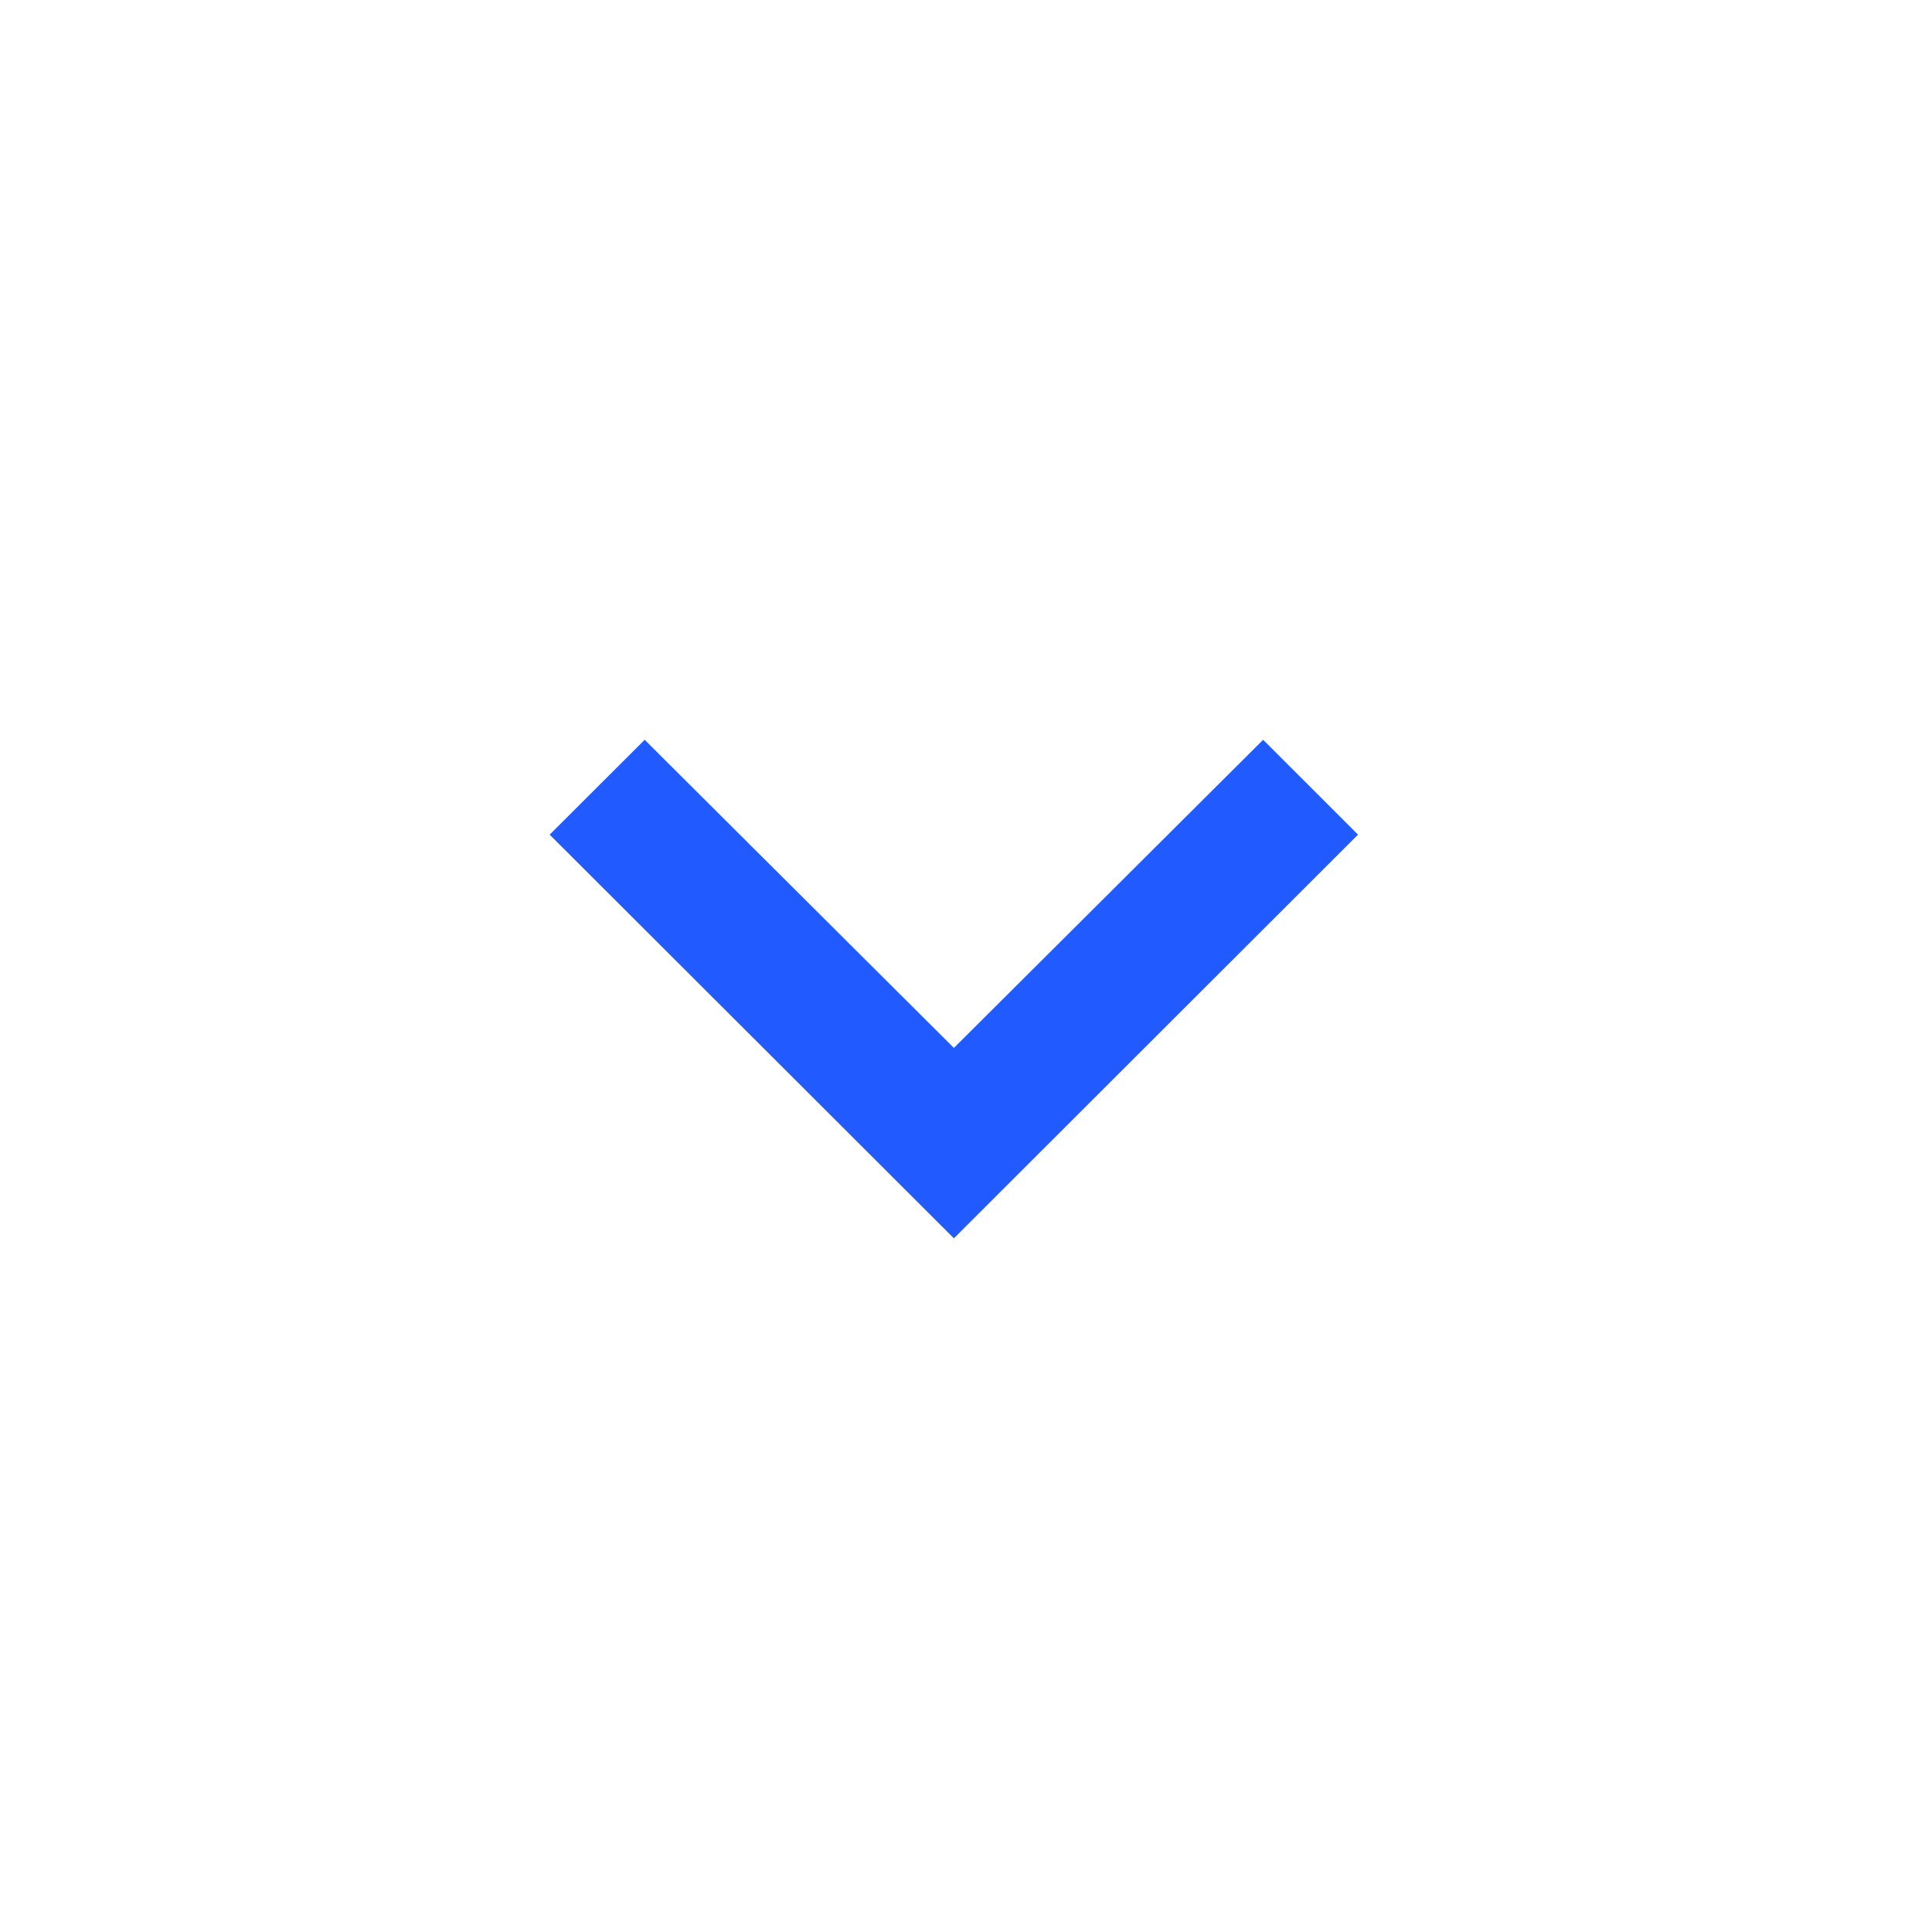
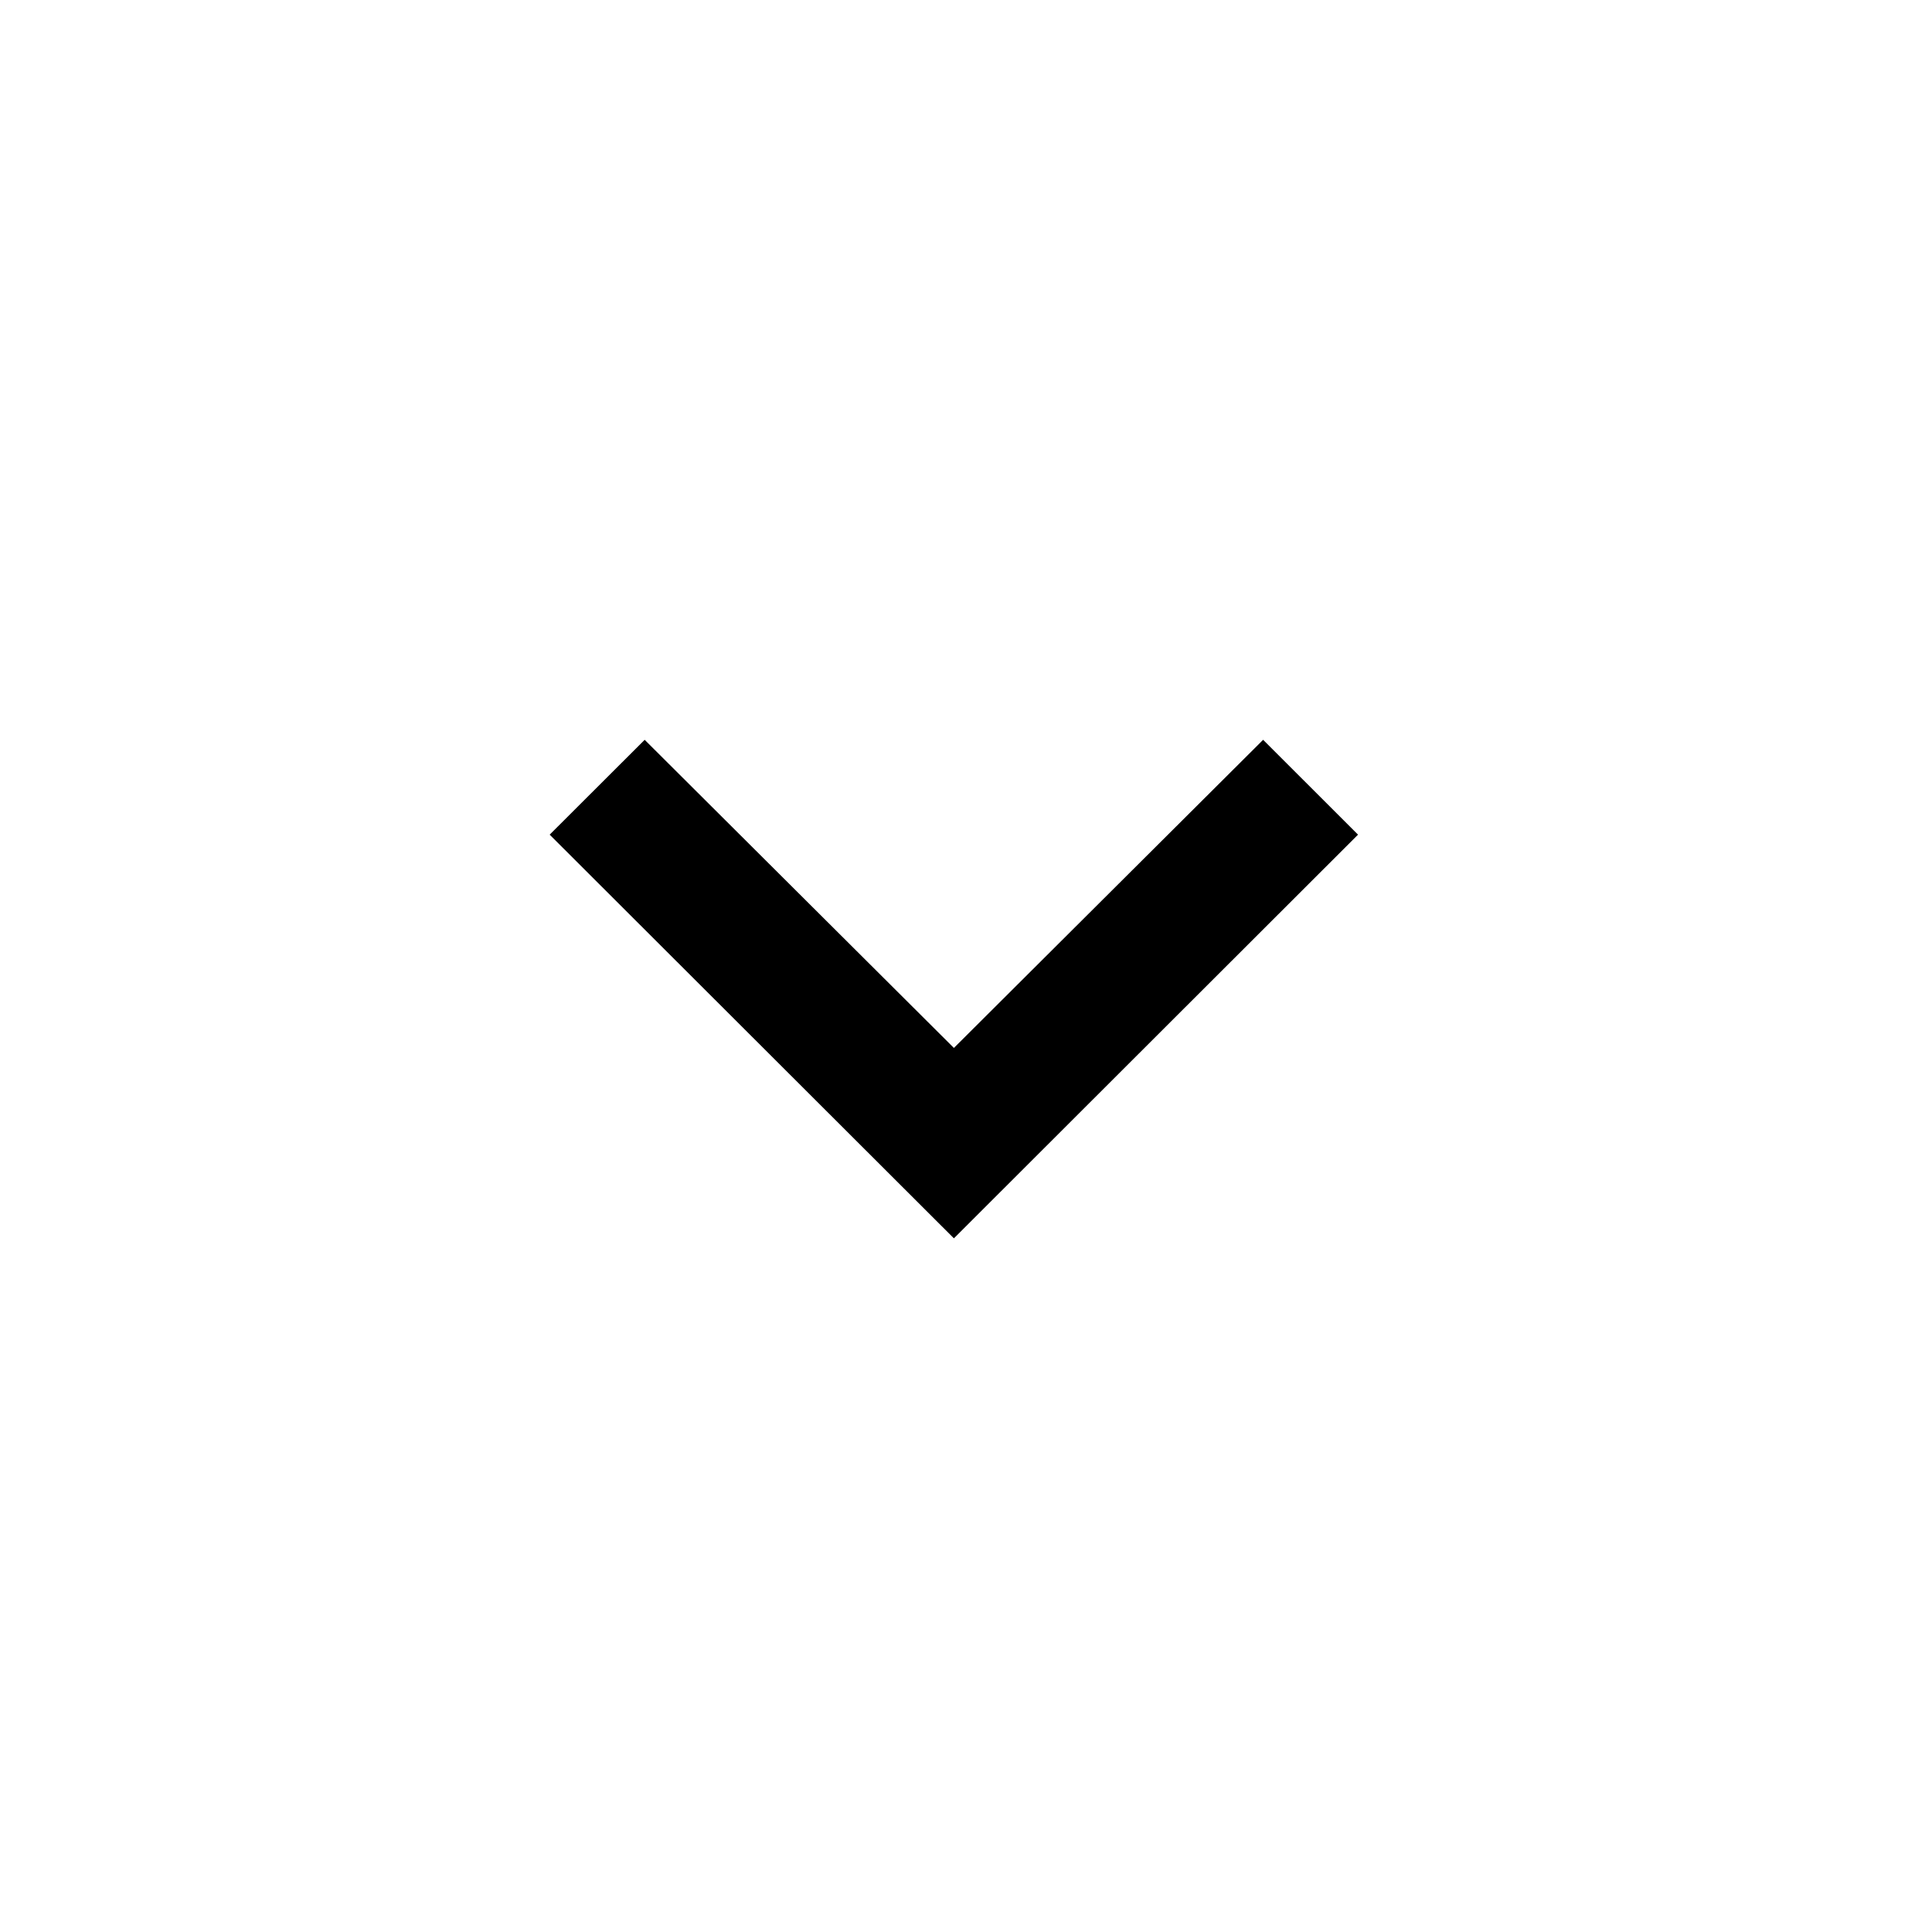
<svg xmlns="http://www.w3.org/2000/svg" width="38.48" height="38.48" viewBox="0 0 38.48 38.48">
  <g transform="translate(-60 -291)">
    <rect data-name="Retângulo 447" width="38.48" height="38.48" rx="19" transform="translate(60 291)" style="fill:transparent" />
-     <path data-name="↳Color" d="M14.21 0 8.051 6.137 1.892 0 0 1.889l8.051 8.04 8.049-8.04z" transform="translate(70.948 305.735)" style="fill:#215aff" />
+     <path data-name="↳Color" d="M14.21 0 8.051 6.137 1.892 0 0 1.889l8.051 8.04 8.049-8.04z" transform="translate(70.948 305.735)" />
  </g>
</svg>
